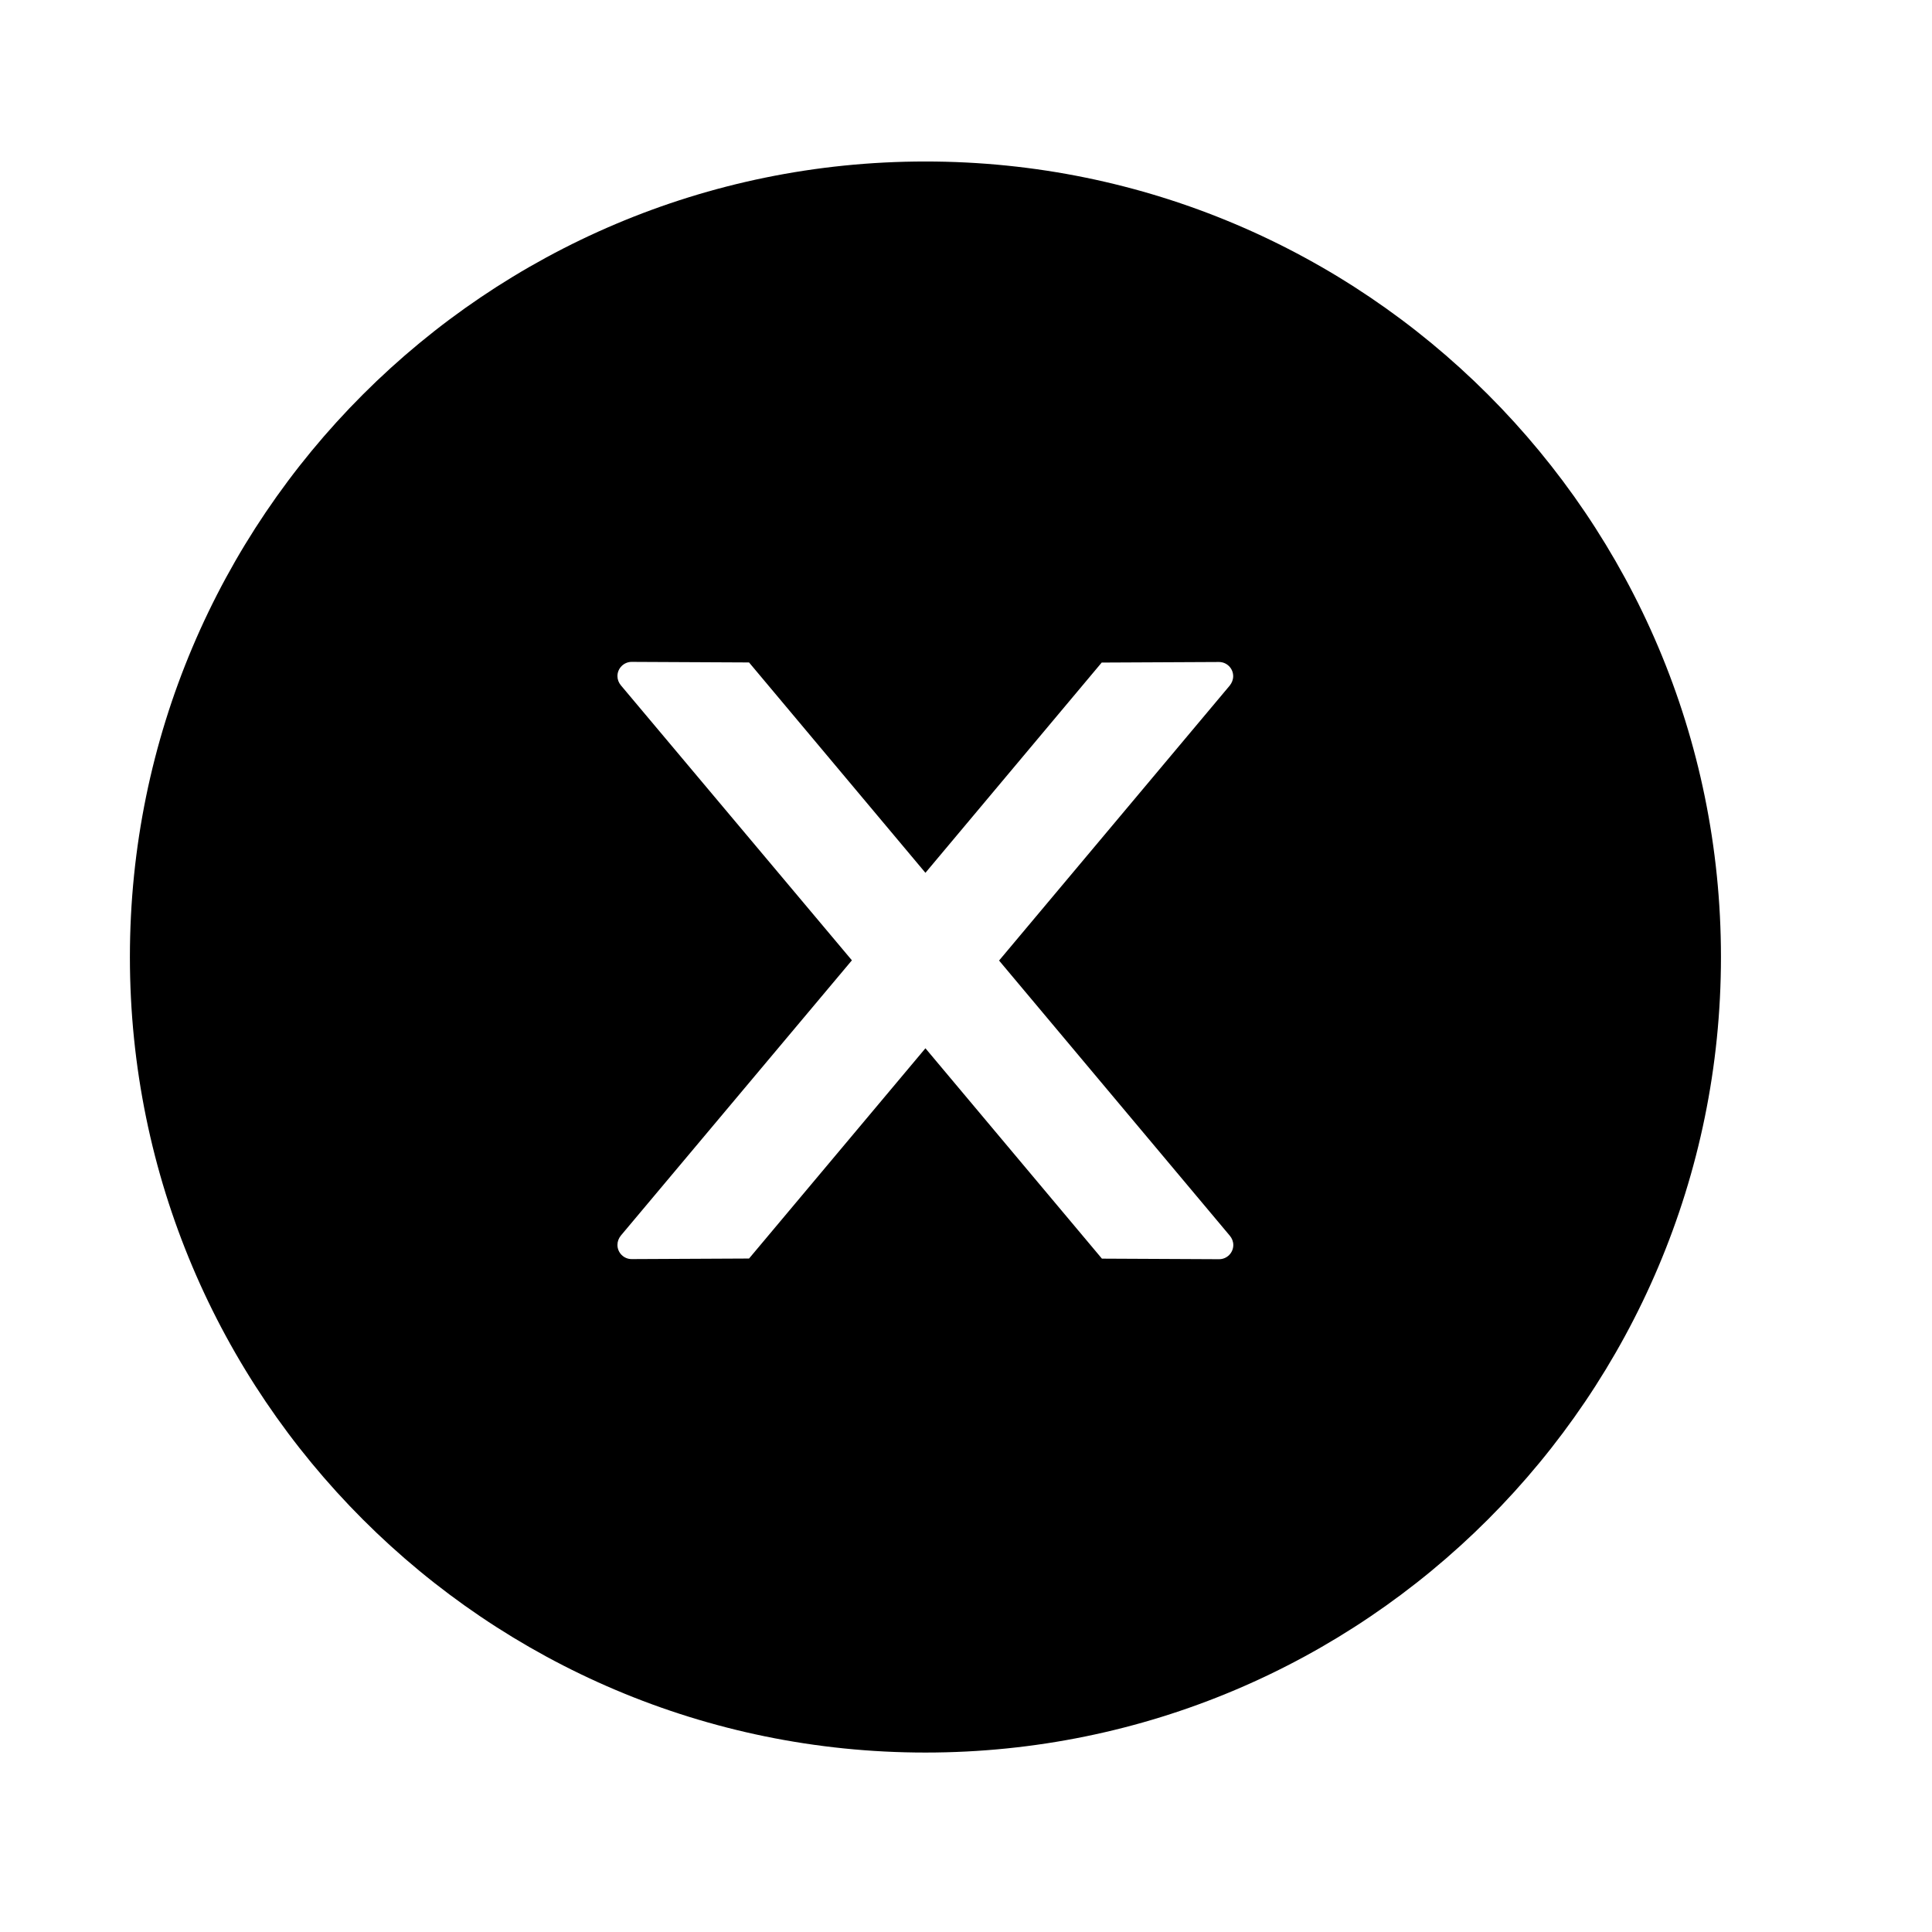
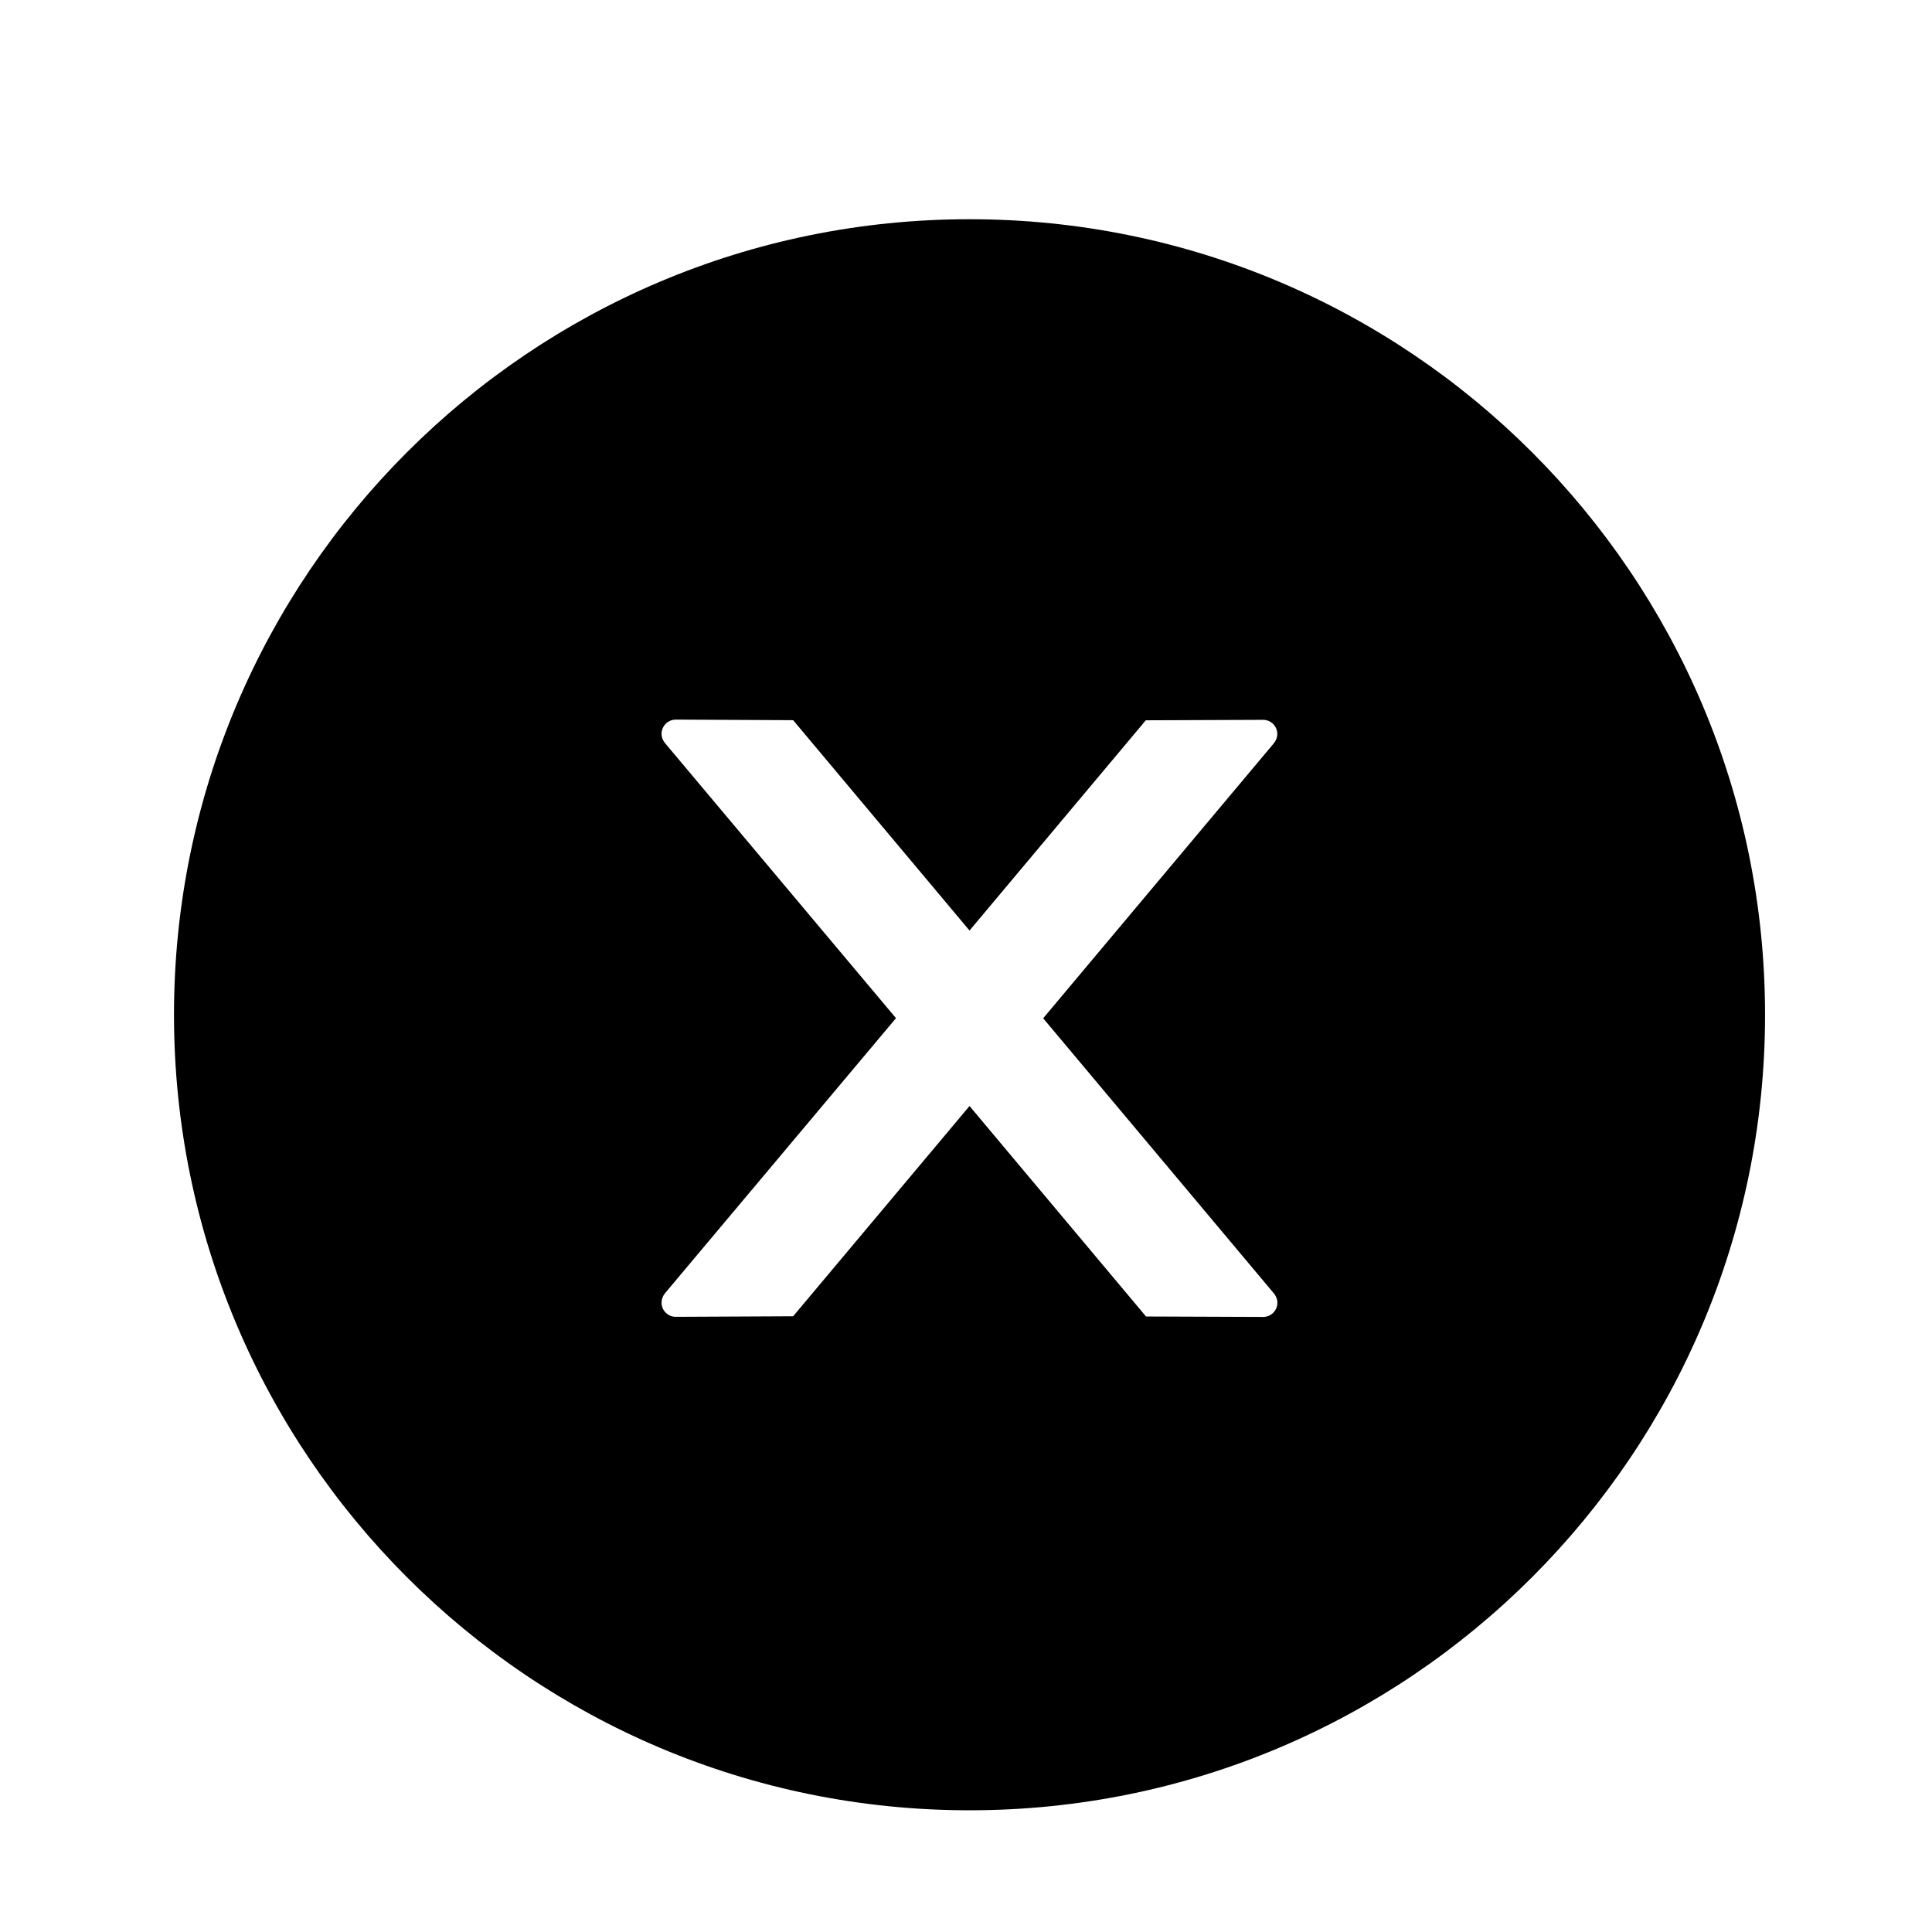
<svg xmlns="http://www.w3.org/2000/svg" width="17" height="17" viewBox="0 0 17 17" fill="none">
-   <mask id="mask0_532_157" style="mask-type:alpha" maskUnits="userSpaceOnUse" x="0" y="0" width="17" height="17">
-     <rect x="0.143" y="0.421" width="16" height="16" fill="black" />
+   <mask id="mask0_17_688" style="mask-type:alpha" maskUnits="userSpaceOnUse" x="0" y="0" width="17" height="17">
+     <rect x="0.531" y="0.929" width="16" height="16" fill="#35322B" />
  </mask>
-   <g mask="url(#mask0_532_157)">
-     <path fill-rule="evenodd" clip-rule="evenodd" d="M8.143 1.421C4.277 1.421 1.143 4.555 1.143 8.421C1.143 12.286 4.277 15.421 8.143 15.421C12.008 15.421 15.143 12.286 15.143 8.421C15.143 4.555 12.008 1.421 8.143 1.421ZM10.727 11.08L9.696 11.075L8.143 9.224L6.591 11.074L5.558 11.079C5.49 11.079 5.433 11.024 5.433 10.954C5.433 10.924 5.444 10.896 5.463 10.872L7.496 8.45L5.463 6.03C5.444 6.007 5.433 5.979 5.433 5.949C5.433 5.88 5.49 5.824 5.558 5.824L6.591 5.829L8.143 7.68L9.694 5.83L10.726 5.825C10.794 5.825 10.851 5.88 10.851 5.95C10.851 5.98 10.84 6.008 10.821 6.032L8.791 8.452L10.822 10.874C10.841 10.897 10.852 10.925 10.852 10.955C10.852 11.024 10.796 11.08 10.727 11.08Z" fill="black" />
+   <g mask="url(#mask0_17_688)">
+     <path fill-rule="evenodd" clip-rule="evenodd" d="M8.531 1.929C4.665 1.929 1.531 5.063 1.531 8.929C1.531 12.795 4.665 15.929 8.531 15.929C12.396 15.929 15.531 12.795 15.531 8.929C15.531 5.063 12.396 1.929 8.531 1.929ZM11.115 11.588L10.084 11.584L8.531 9.732L6.979 11.582L5.946 11.587C5.878 11.587 5.821 11.532 5.821 11.462C5.821 11.432 5.832 11.404 5.851 11.38L7.884 8.959L5.851 6.538C5.832 6.515 5.821 6.487 5.821 6.457C5.821 6.388 5.878 6.332 5.946 6.332L6.979 6.337L8.531 8.188L10.082 6.338L11.114 6.334C11.182 6.334 11.239 6.388 11.239 6.459C11.239 6.488 11.228 6.516 11.209 6.54L9.179 8.96L11.21 11.382C11.229 11.405 11.24 11.434 11.24 11.463C11.24 11.532 11.184 11.588 11.115 11.588Z" fill="black" />
  </g>
</svg>
